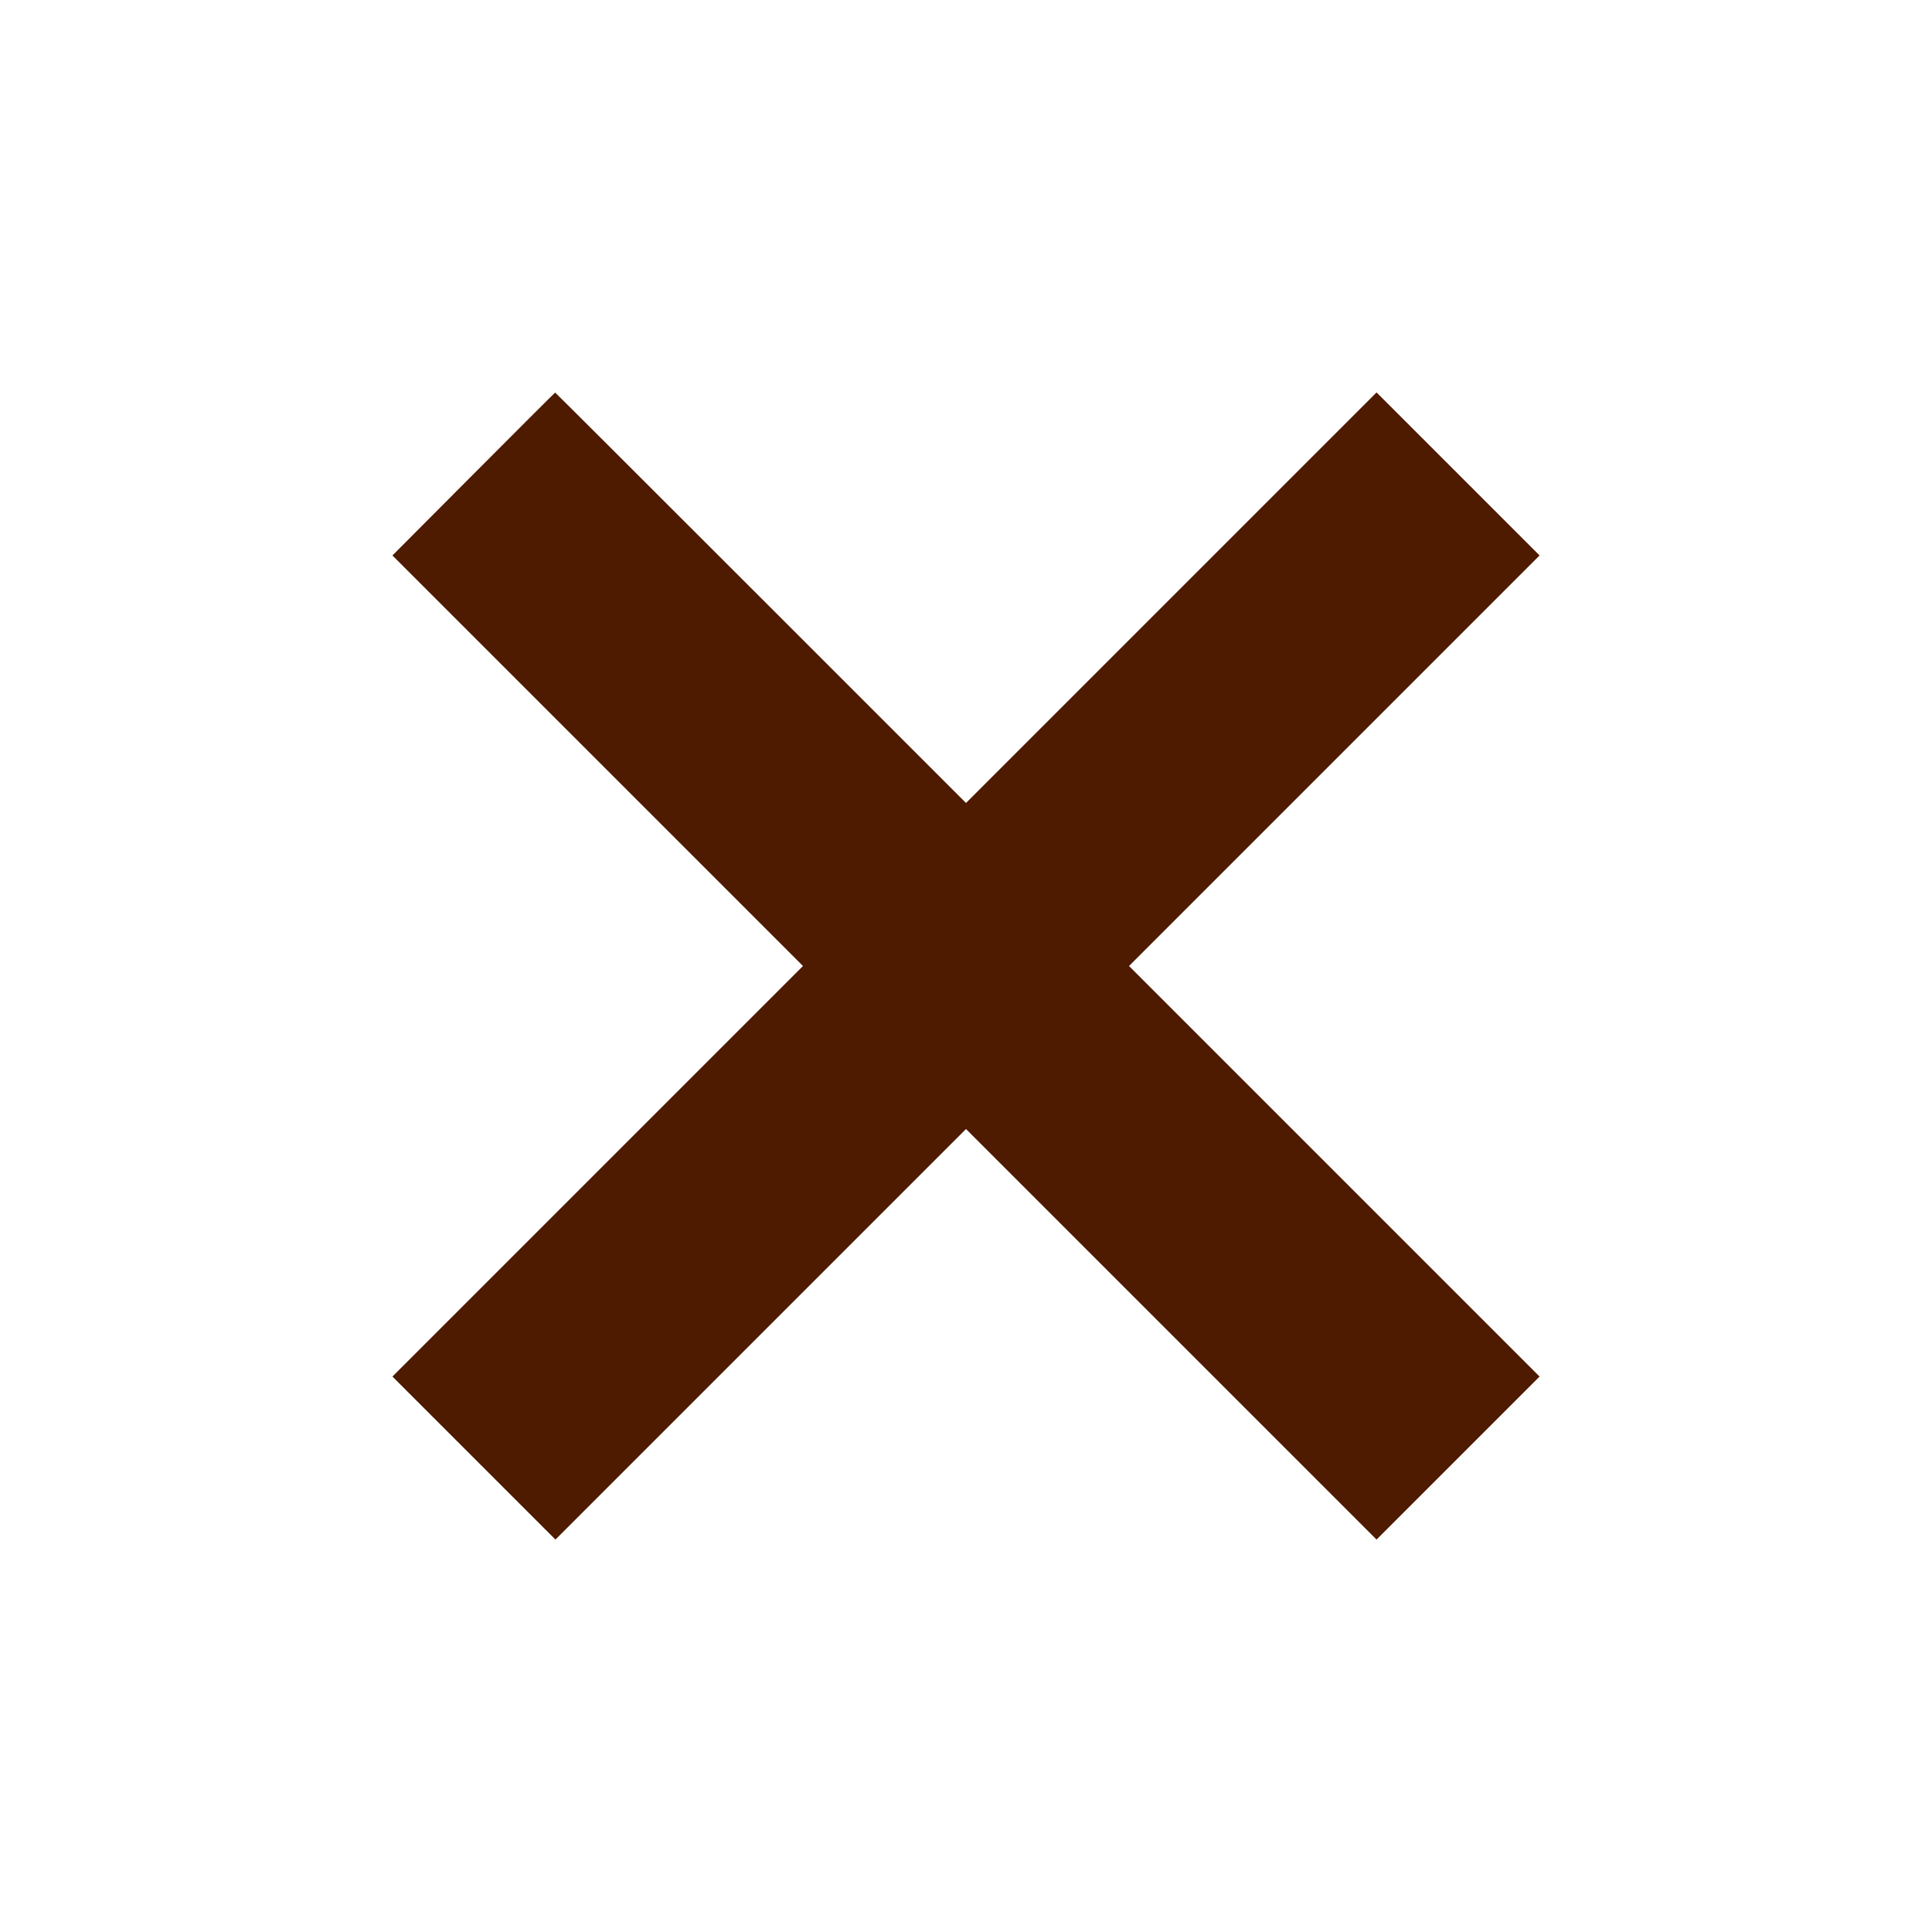
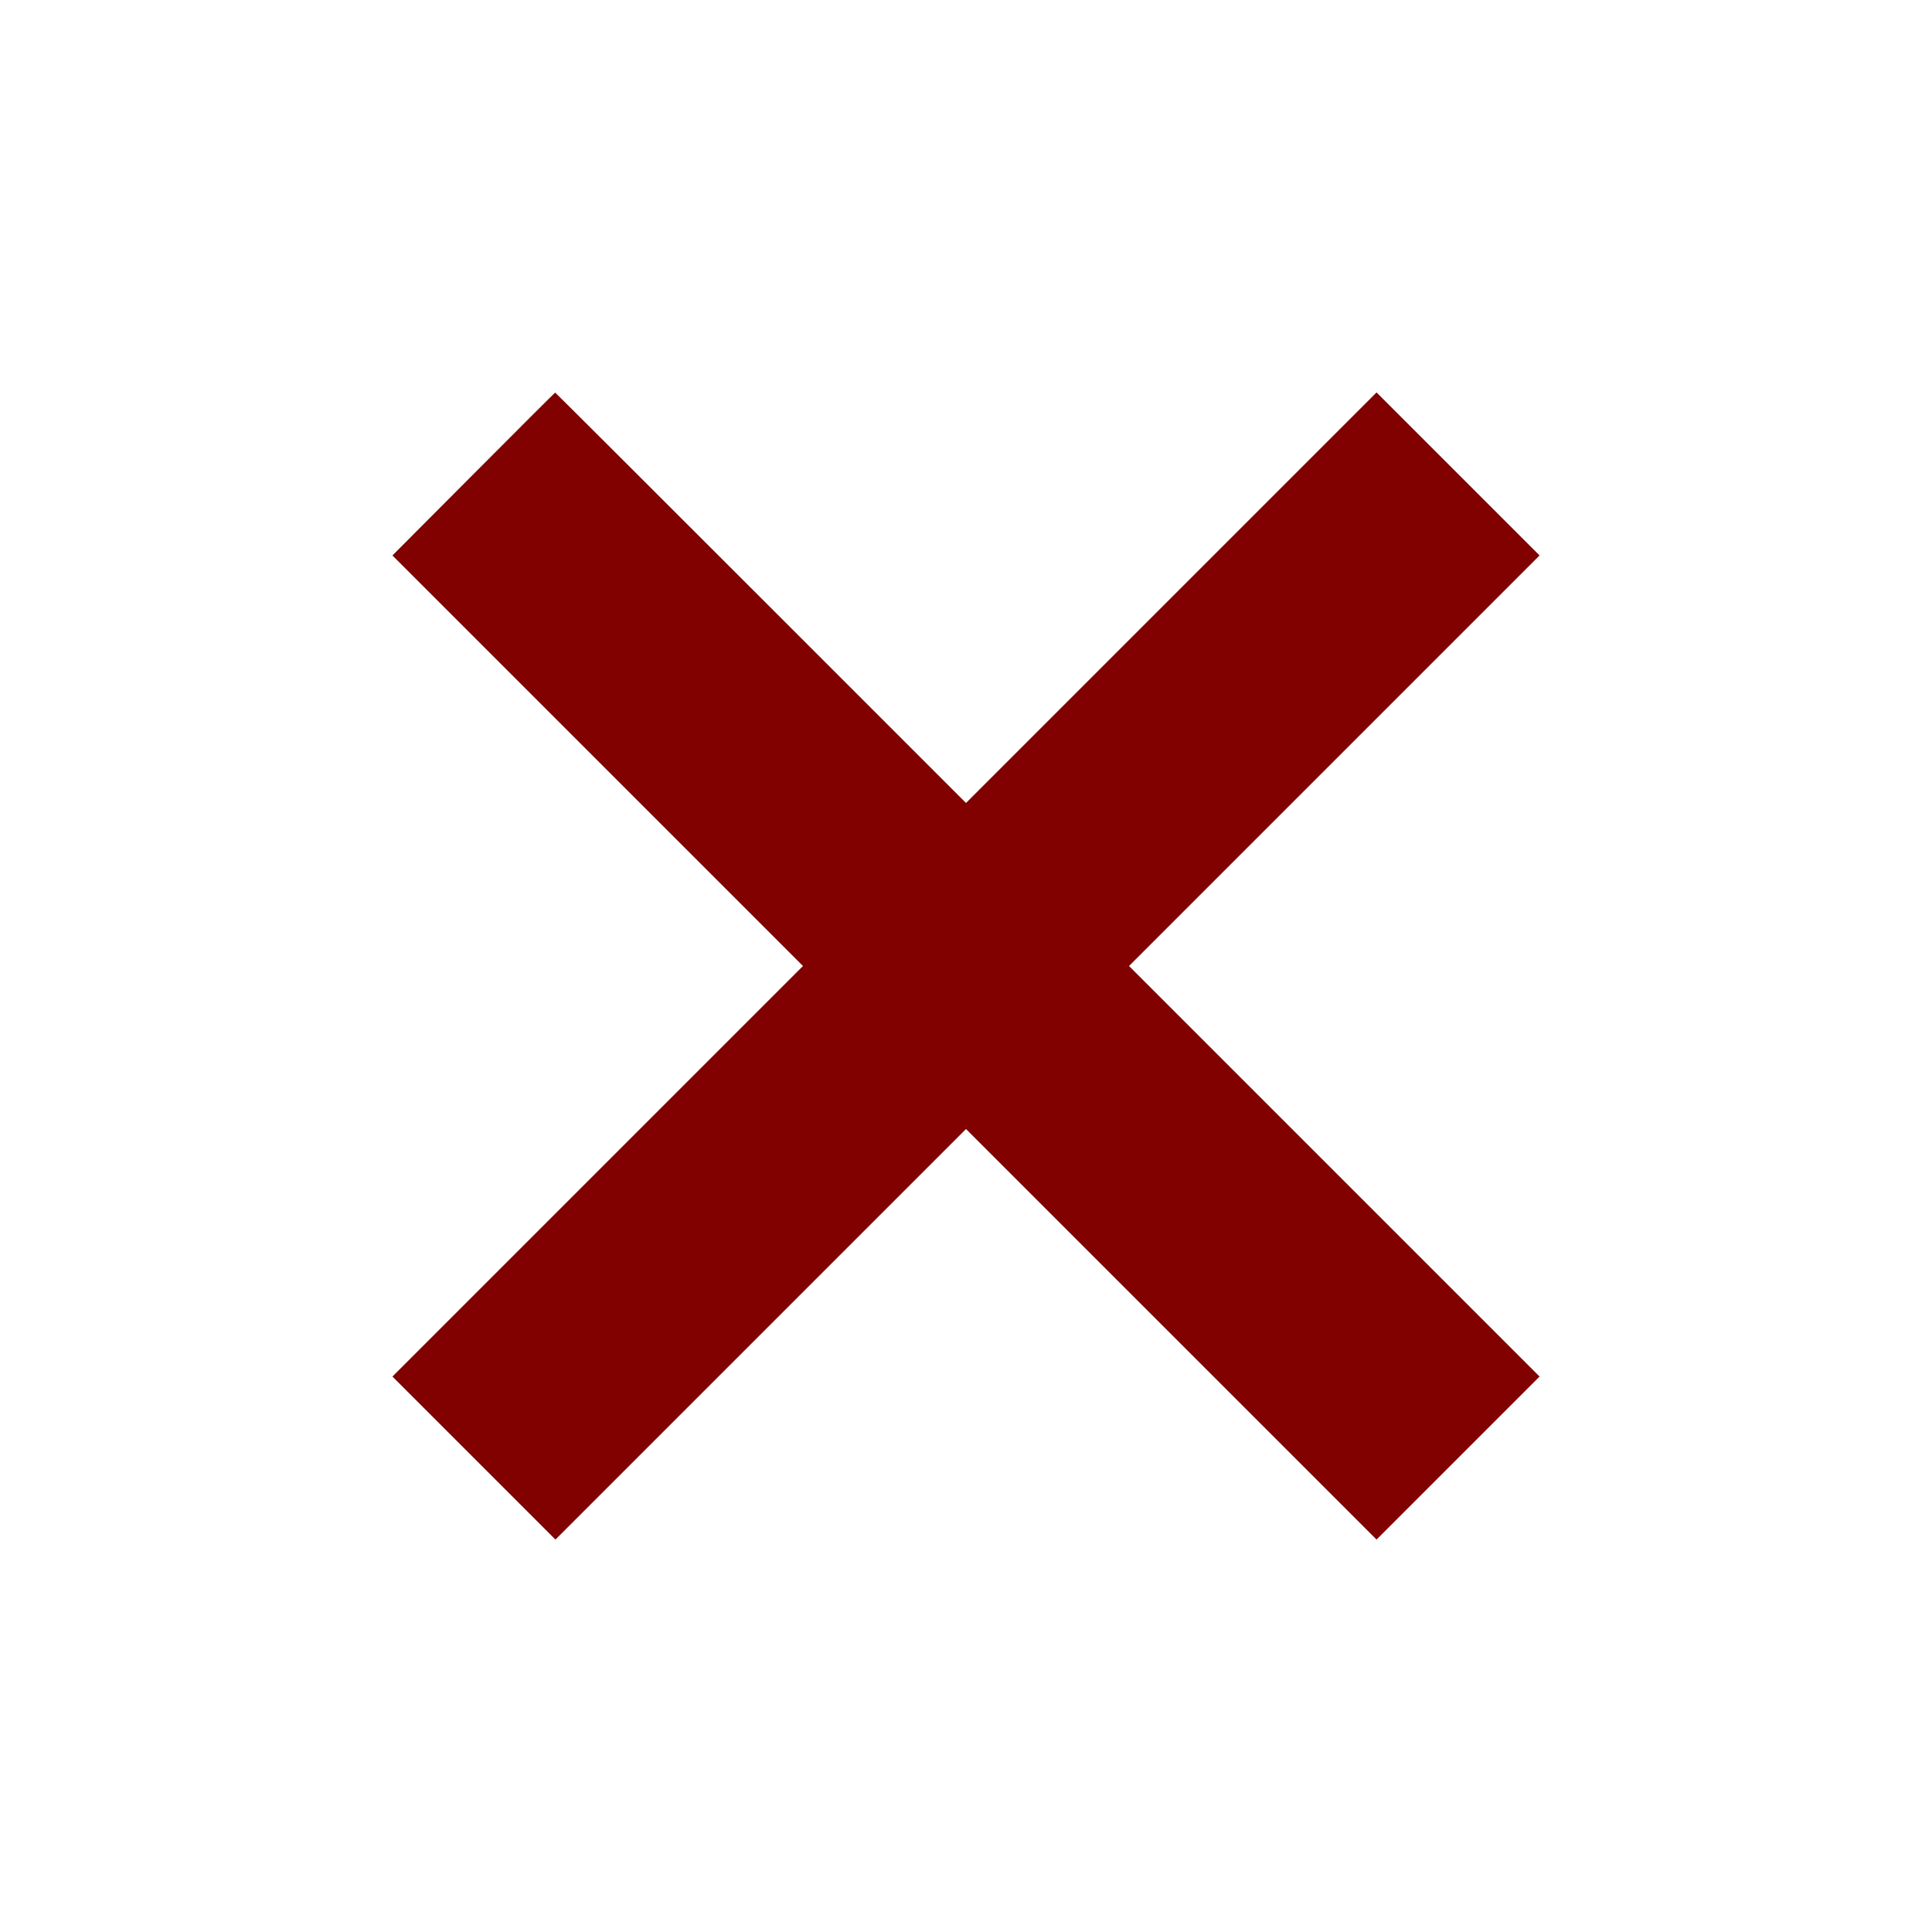
<svg xmlns="http://www.w3.org/2000/svg" version="1.0" width="1280pt" height="1280pt" viewBox="0 0 1280 1280" preserveAspectRatio="xMidYMid meet">
-   <g transform="translate(0,1280) scale(0.1,-0.1)" fill="#4e1a00" stroke="none">
+   <g transform="translate(0,1280) scale(0.1,-0.1)" fill="#800100" stroke="none">
    <path d="M3137 9659 l-537 -539 1360 -1360 1360 -1360 -1360 -1360 -1360 -1360 540 -540 540 -540 1360 1360 1360 1360 1360 -1360 1360 -1360 540 540 540 540 -1360 1360 -1360 1360 1360 1360 1360 1360 -540 540 -540 540 -1360 -1360 -1360 -1360 -1360 1360 c-748 748 -1361 1360 -1362 1359 -2 0 -245 -243 -541 -540z" />
  </g>
</svg>
